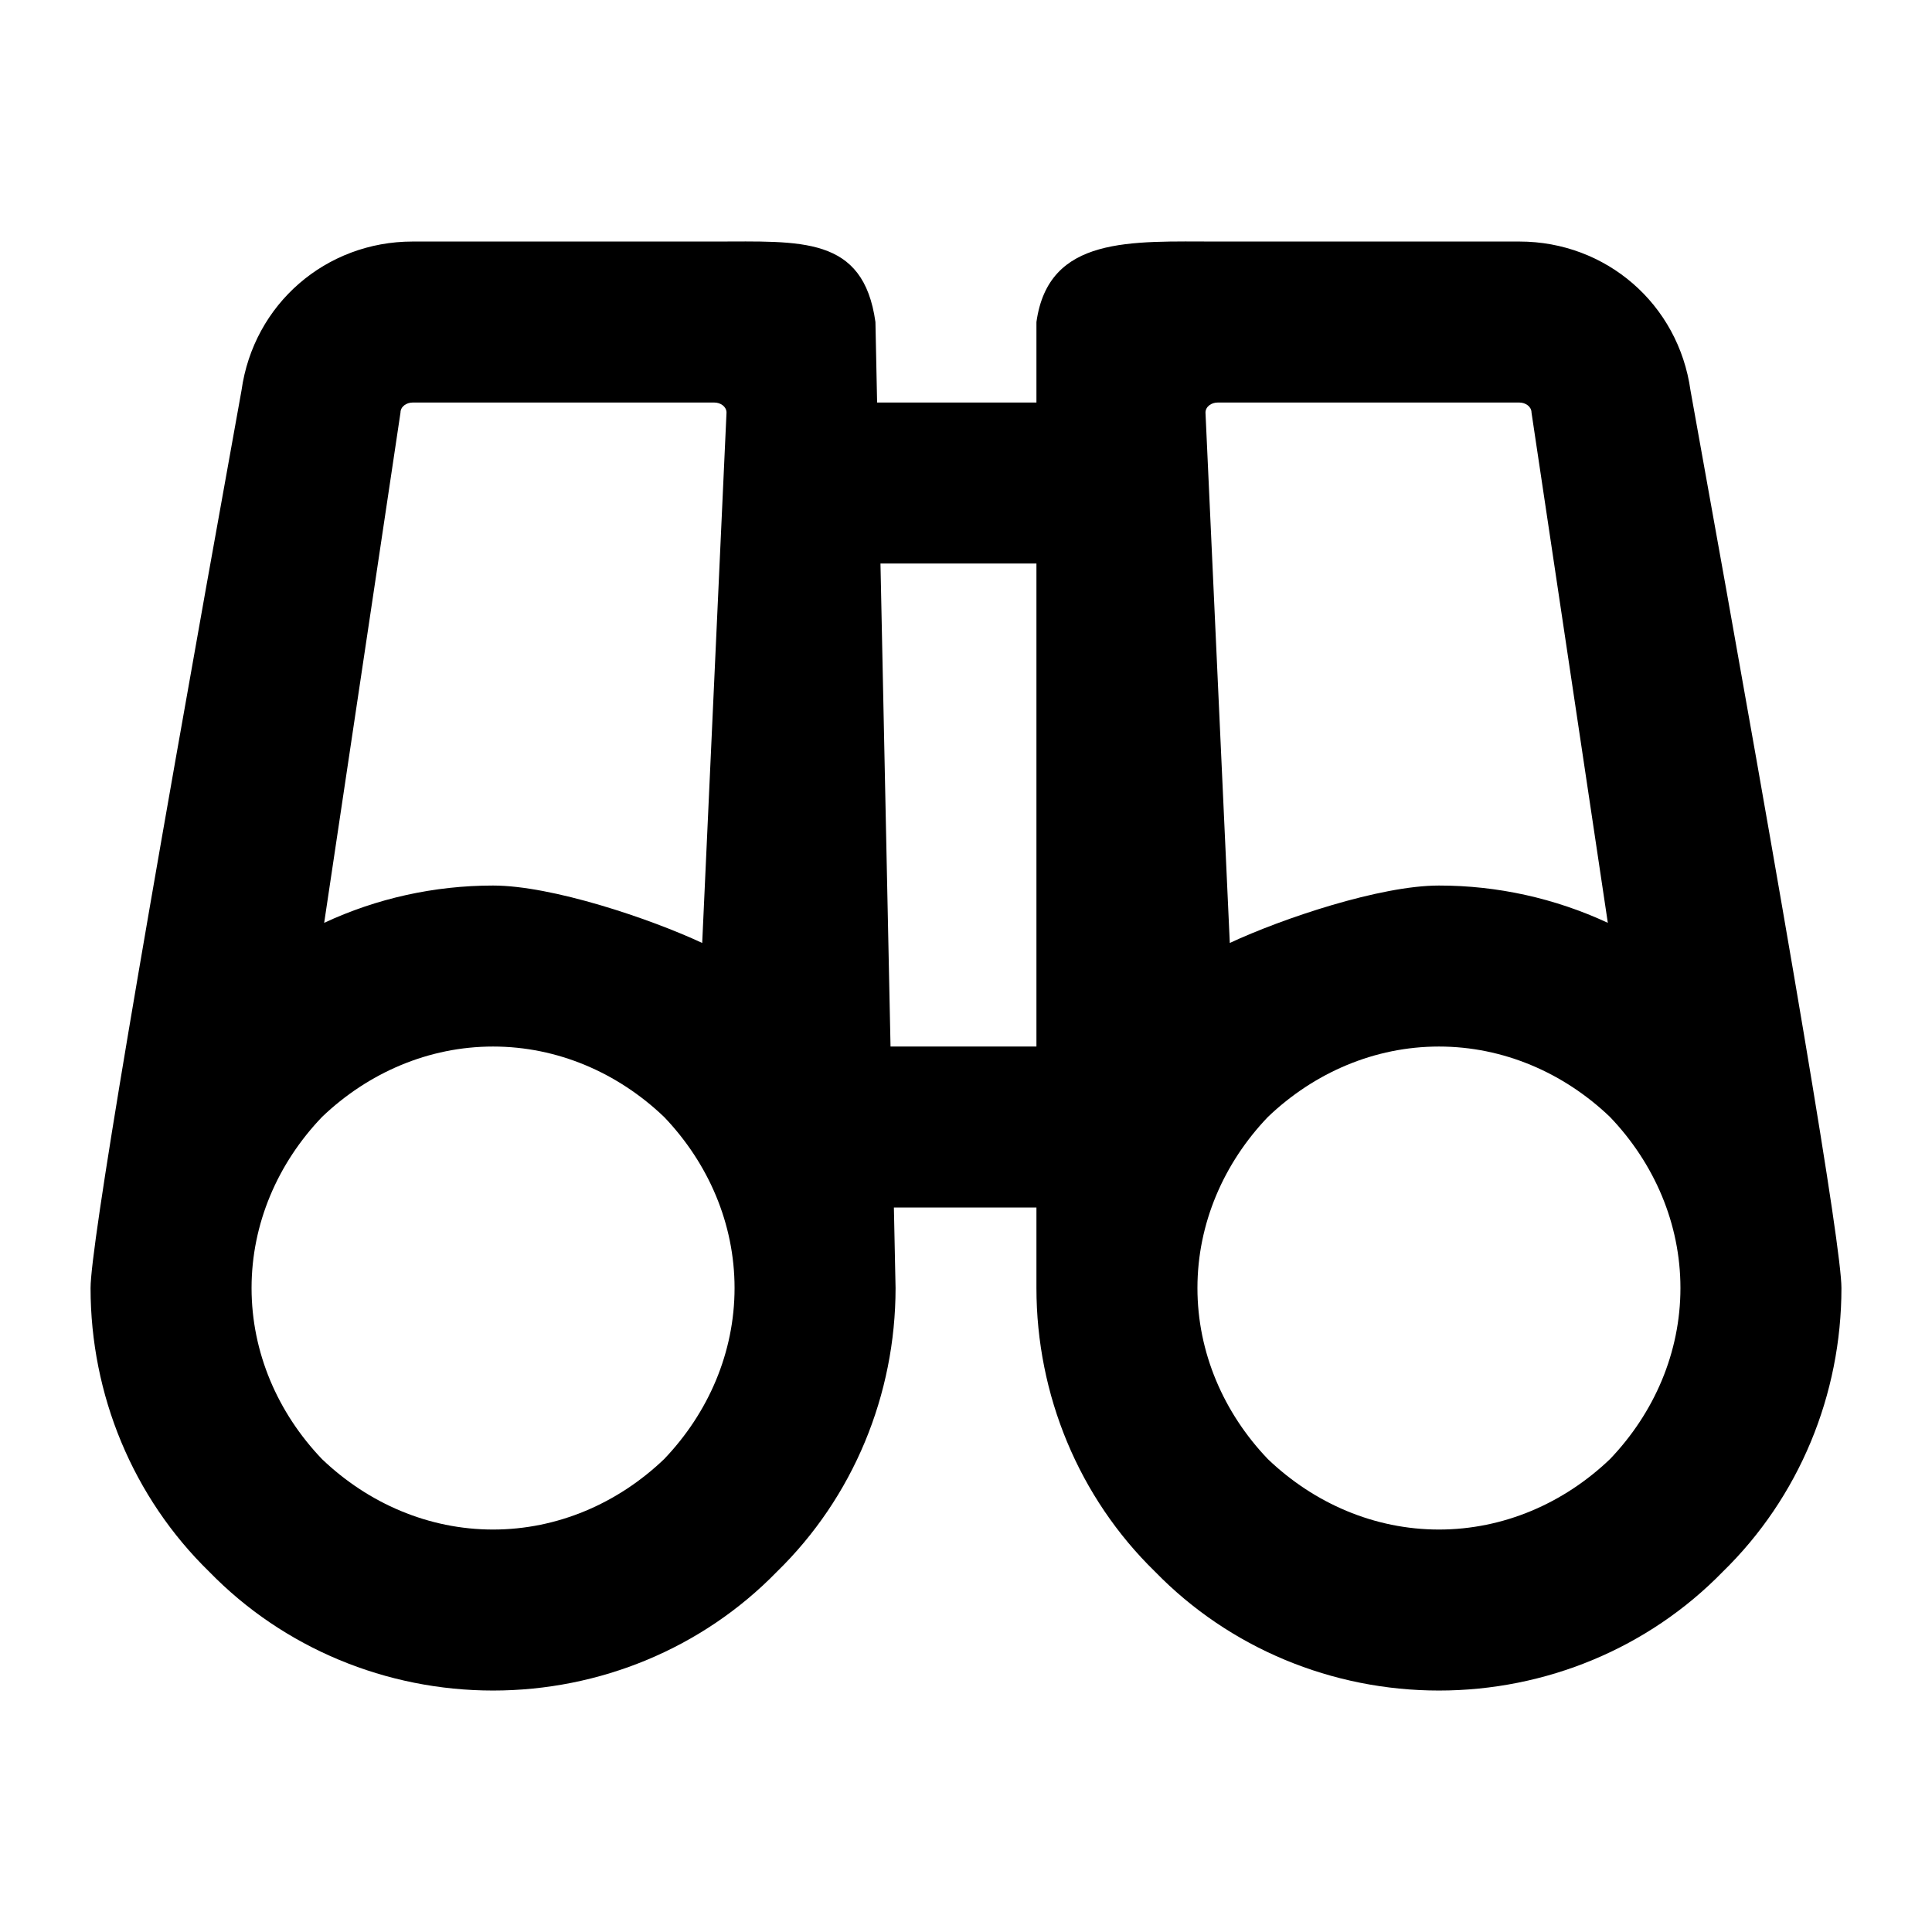
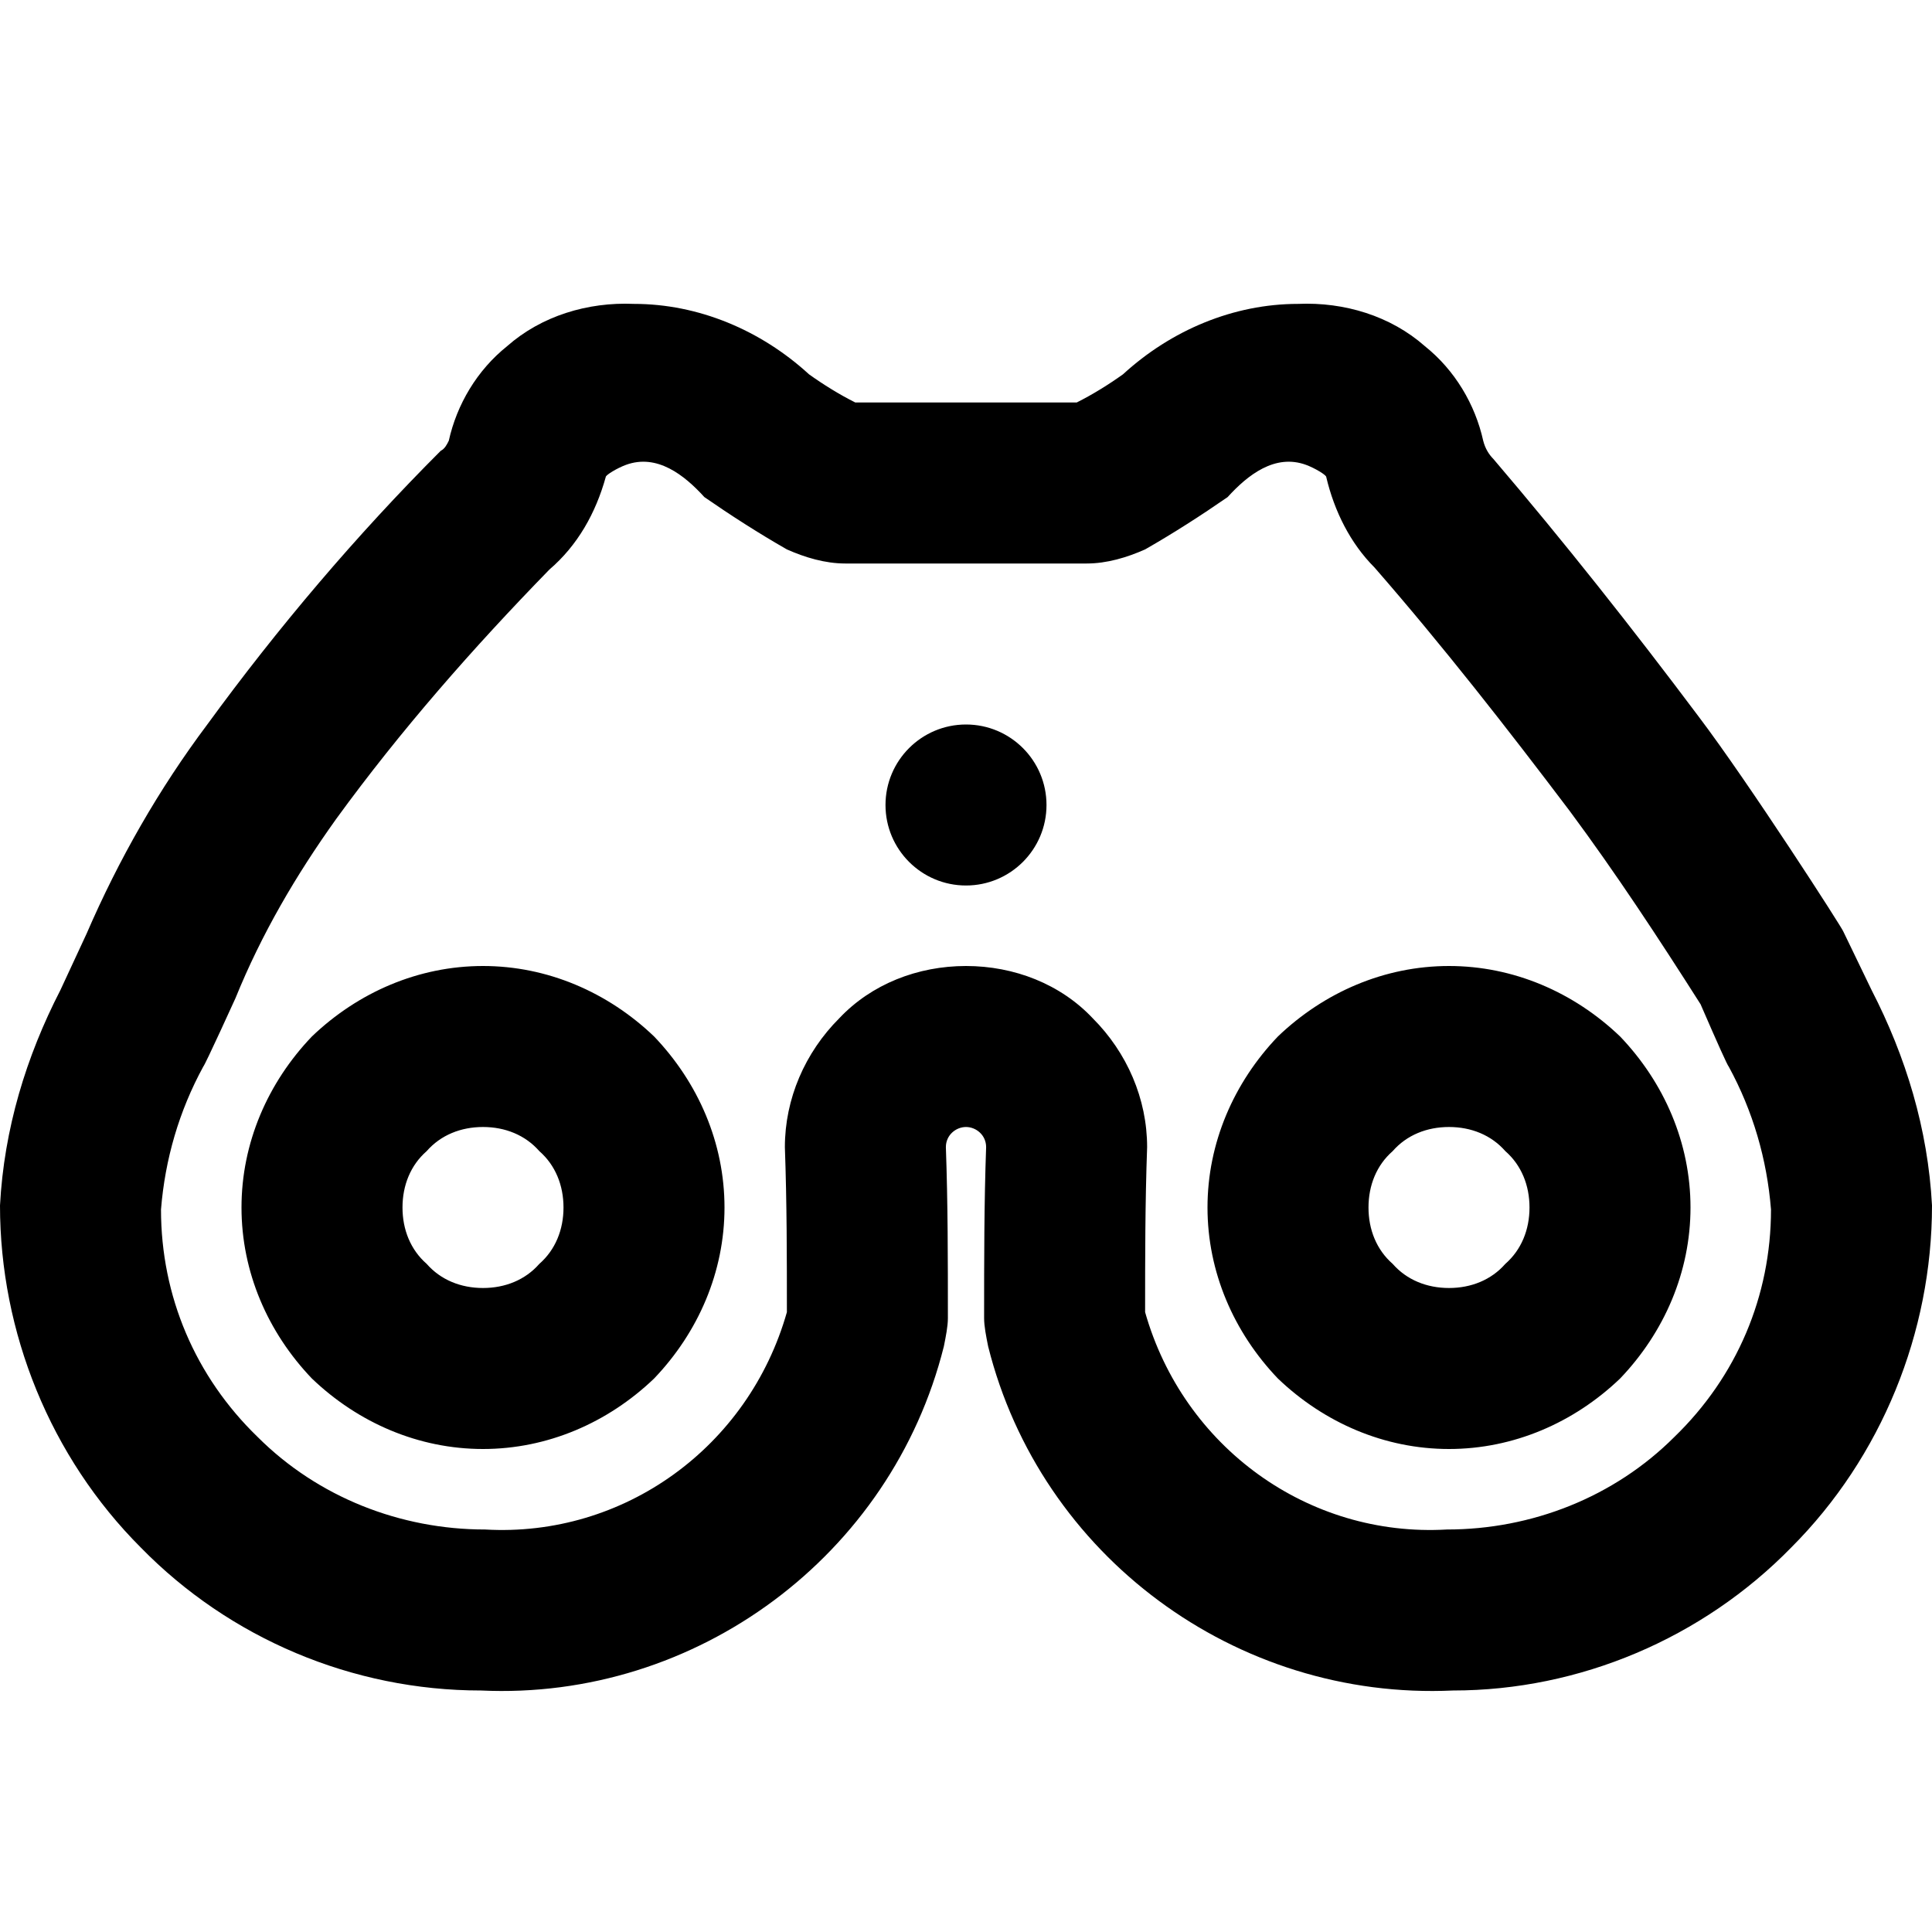
- <svg xmlns="http://www.w3.org/2000/svg" width="96" height="96">
-   <path d="M43.583 20.002l-.083-4c-.6-4.3-3.7-4-8-4h-15c-4.3 0-7.9 3.1-8.5 7.4q-7.5 41.54-7.5 44.6c0 5.3 2.1 10.4 5.9 14.1 3.7 3.8 8.8 5.9 14.1 5.9 5.3 0 10.4-2.1 14.1-5.9 3.8-3.7 5.9-8.8 5.9-14.1l-.083-4H51.5v4c0 5.3 2.1 10.4 5.9 14.1 3.7 3.8 8.8 5.9 14.1 5.9 5.3 0 10.4-2.1 14.1-5.9 3.8-3.7 5.9-8.8 5.9-14.1q0-3.06-7.5-44.6c-.6-4.3-4.2-7.4-8.5-7.4h-15c-4.3 0-8.4-.3-9 4v4h-7.917zm.167 8l.5 24h7.25v-24h-7.75zm-8.858 18.853c-2.602-1.213-7.466-2.853-10.392-2.853-2.926 0-5.79.64-8.392 1.853L19.9 20.502c0-.3.3-.5.6-.5h15c.3 0 .6.2.6.5l-1.208 26.353zM36.5 64.002c0-3.2-1.3-6.2-3.5-8.5-2.3-2.2-5.3-3.5-8.5-3.5s-6.2 1.3-8.5 3.5c-2.2 2.3-3.5 5.3-3.5 8.5s1.3 6.2 3.5 8.5c2.3 2.2 5.3 3.5 8.5 3.5s6.2-1.3 8.5-3.5c2.2-2.3 3.5-5.3 3.5-8.5zm23 0c0 3.2 1.3 6.2 3.5 8.5 2.3 2.2 5.3 3.5 8.5 3.5s6.2-1.3 8.5-3.5c2.2-2.3 3.5-5.3 3.5-8.5s-1.3-6.2-3.5-8.5c-2.3-2.2-5.3-3.5-8.5-3.5s-6.2 1.3-8.5 3.5c-2.2 2.3-3.5 5.3-3.5 8.5zm1.608-17.147L59.9 20.502c0-.3.3-.5.6-.5h15c.3 0 .6.2.6.5l3.792 25.353a19.871 19.871 0 0 0-8.392-1.853c-2.926 0-7.79 1.64-10.392 2.853z" fill-rule="evenodd" />
+ <svg xmlns="http://www.w3.org/2000/svg" style="isolation:isolate" width="96" height="96">
+   <path d="M60 60c0-3.2 1.3-6.2 3.5-8.5 2.3-2.2 5.3-3.5 8.5-3.5s6.2 1.3 8.5 3.5c2.2 2.3 3.5 5.3 3.5 8.5s-1.3 6.2-3.5 8.5C78.2 70.7 75.2 72 72 72s-6.2-1.3-8.5-3.5C61.3 66.2 60 63.2 60 60zm8 0c0-1.1.4-2.1 1.2-2.8.7-.8 1.7-1.2 2.8-1.2 1.1 0 2.1.4 2.8 1.2.8.7 1.2 1.7 1.2 2.8 0 1.1-.4 2.1-1.2 2.8-.7.8-1.7 1.2-2.8 1.2-1.1 0-2.1-.4-2.8-1.2-.8-.7-1.2-1.7-1.2-2.8zm-56 0c0-3.2 1.3-6.2 3.5-8.5 2.3-2.2 5.3-3.5 8.5-3.5s6.2 1.3 8.5 3.5c2.2 2.3 3.5 5.3 3.5 8.5s-1.3 6.2-3.5 8.5C30.2 70.7 27.2 72 24 72s-6.2-1.3-8.5-3.5C13.3 66.2 12 63.2 12 60zm8 0c0-1.1.4-2.1 1.2-2.8.7-.8 1.7-1.2 2.8-1.2 1.1 0 2.1.4 2.8 1.2.8.7 1.2 1.7 1.2 2.8 0 1.1-.4 2.1-1.2 2.8-.7.8-1.7 1.2-2.8 1.2-1.1 0-2.1-.4-2.8-1.2-.8-.7-1.2-1.7-1.2-2.8zm19-3c0-2.4 1-4.7 2.7-6.4 1.6-1.7 3.9-2.6 6.3-2.6s4.7.9 6.3 2.6c1.7 1.7 2.7 4 2.7 6.4-.1 2.8-.1 5.5-.1 8.2 1.9 6.7 8.1 11.2 15 10.8 4.2 0 8.3-1.6 11.3-4.6 3.1-3 4.8-7 4.8-11.3-.2-2.5-.9-4.9-2.1-7.1q-.1-.1-1.4-3.1c-2.1-3.3-4.2-6.5-6.5-9.6-3.1-4.1-6.3-8.2-9.7-12.1-1.2-1.2-2-2.8-2.4-4.5 0-.1-.573-.443-1-.6-1.544-.568-2.9.5-3.9 1.6-1.3.9-2.7 1.8-4.1 2.6-.9.4-1.9.7-2.9.7H42c-1 0-2-.3-2.9-.7-1.4-.8-2.8-1.7-4.1-2.6-1-1.1-2.356-2.168-3.9-1.6-.427.157-1 .5-1 .6-.5 1.8-1.4 3.4-2.8 4.6-3.8 3.9-7.4 8-10.6 12.4-2 2.8-3.7 5.7-5 8.9 0 0-1.5 3.3-1.6 3.4-1.2 2.2-1.9 4.6-2.1 7.1 0 4.3 1.7 8.3 4.8 11.3 3 3 7.1 4.6 11.3 4.6 6.9.4 13.1-4.1 15-10.8 0-2.7 0-5.4-.1-8.2zm14.5-37h-11c-.8-.4-1.6-.9-2.3-1.4-2.4-2.2-5.5-3.5-8.7-3.5-2.3-.1-4.6.6-6.3 2.1-1.5 1.2-2.5 2.9-2.9 4.7-.1.2-.2.4-.4.5-4.2 4.2-8.1 8.8-11.6 13.6-2.4 3.2-4.4 6.7-6 10.4L3 49.2C1.3 52.5.2 56.1 0 59.9c0 6.3 2.5 12.5 7 17 4.4 4.5 10.5 7.1 16.9 7.1 10.7.5 20.4-6.7 23-17.1.1-.5.2-1 .2-1.4 0-2.9 0-5.7-.1-8.5 0-.6.5-1 1-1s1 .4 1 1c-.1 2.8-.1 5.6-.1 8.5 0 .4.1.9.2 1.4C51.7 77.3 61.4 84.5 72.2 84c6.3 0 12.4-2.6 16.8-7.1 4.5-4.5 7-10.7 7-17-.2-3.8-1.3-7.4-3-10.7l-1.4-2.9c0-.1-4.7-7.4-7.2-10.7-3.3-4.4-6.7-8.7-10.2-12.8-.2-.2-.4-.5-.5-.9-.4-1.8-1.4-3.5-2.9-4.7-1.7-1.5-4-2.2-6.3-2.1-3.2 0-6.3 1.3-8.7 3.5-.7.5-1.5 1-2.3 1.4zM44 40c0-2.208 1.792-4 4-4s4 1.792 4 4-1.792 4-4 4-4-1.792-4-4z" fill-rule="evenodd" />
</svg>
